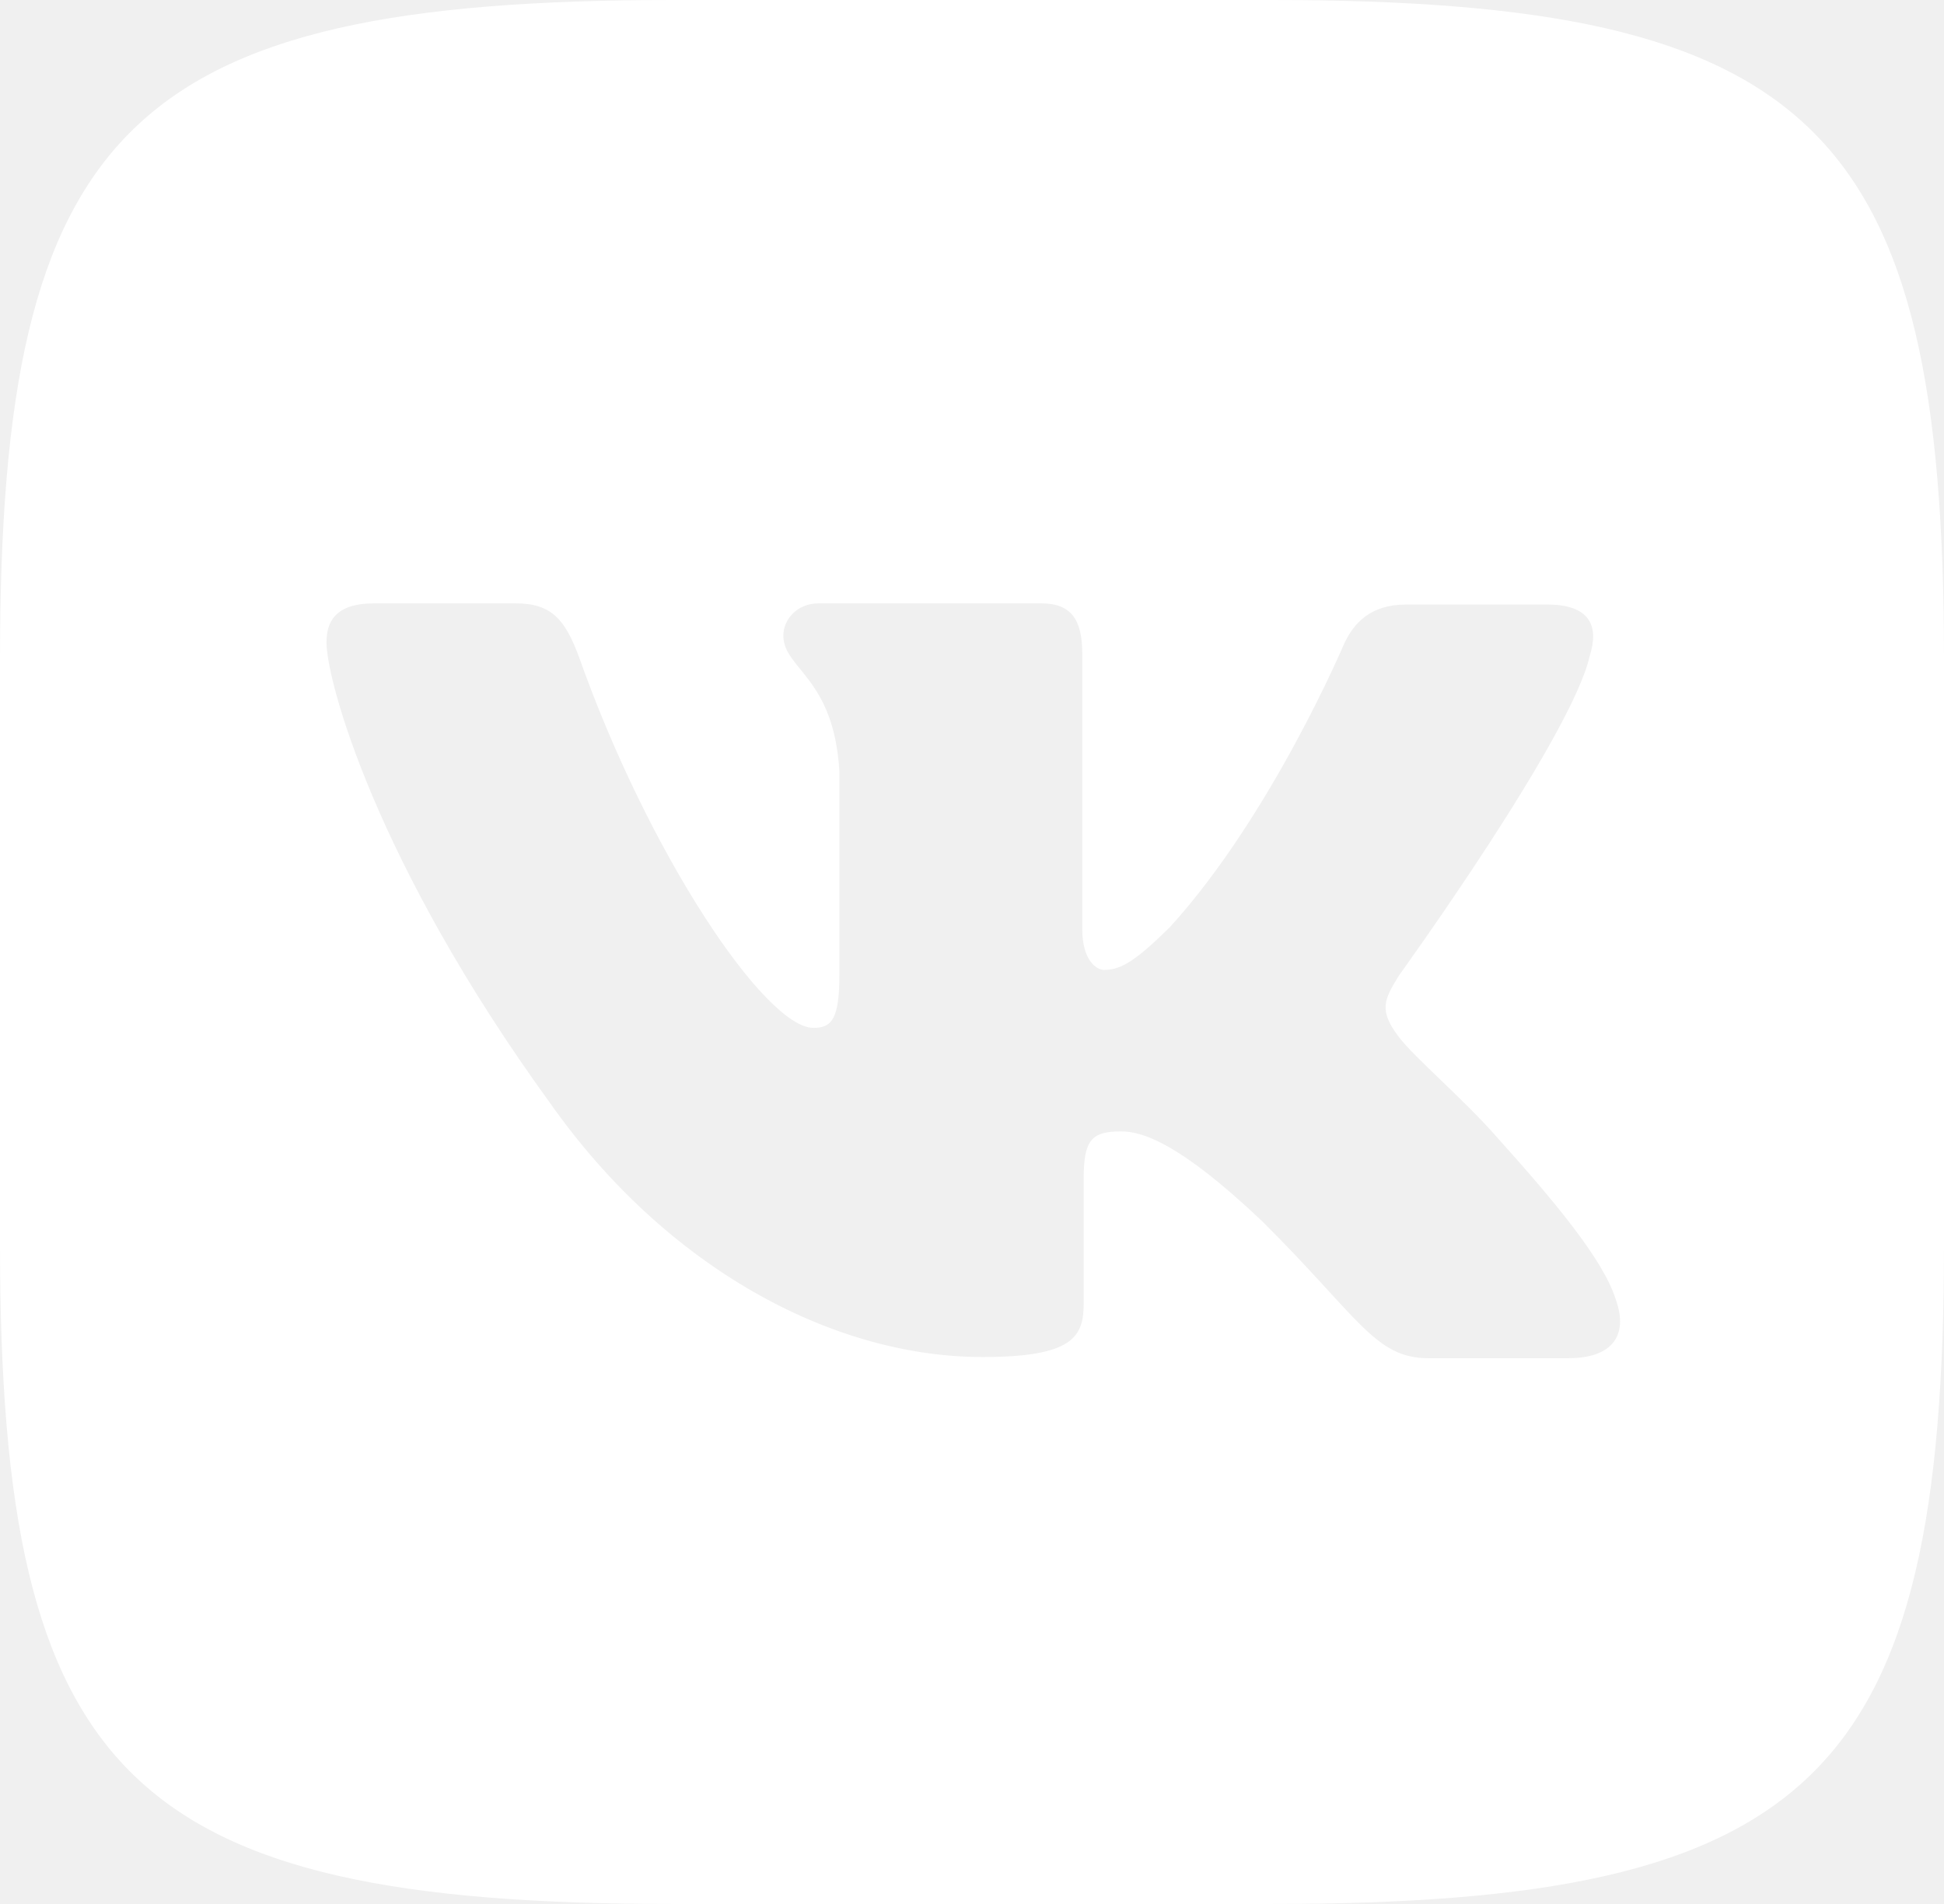
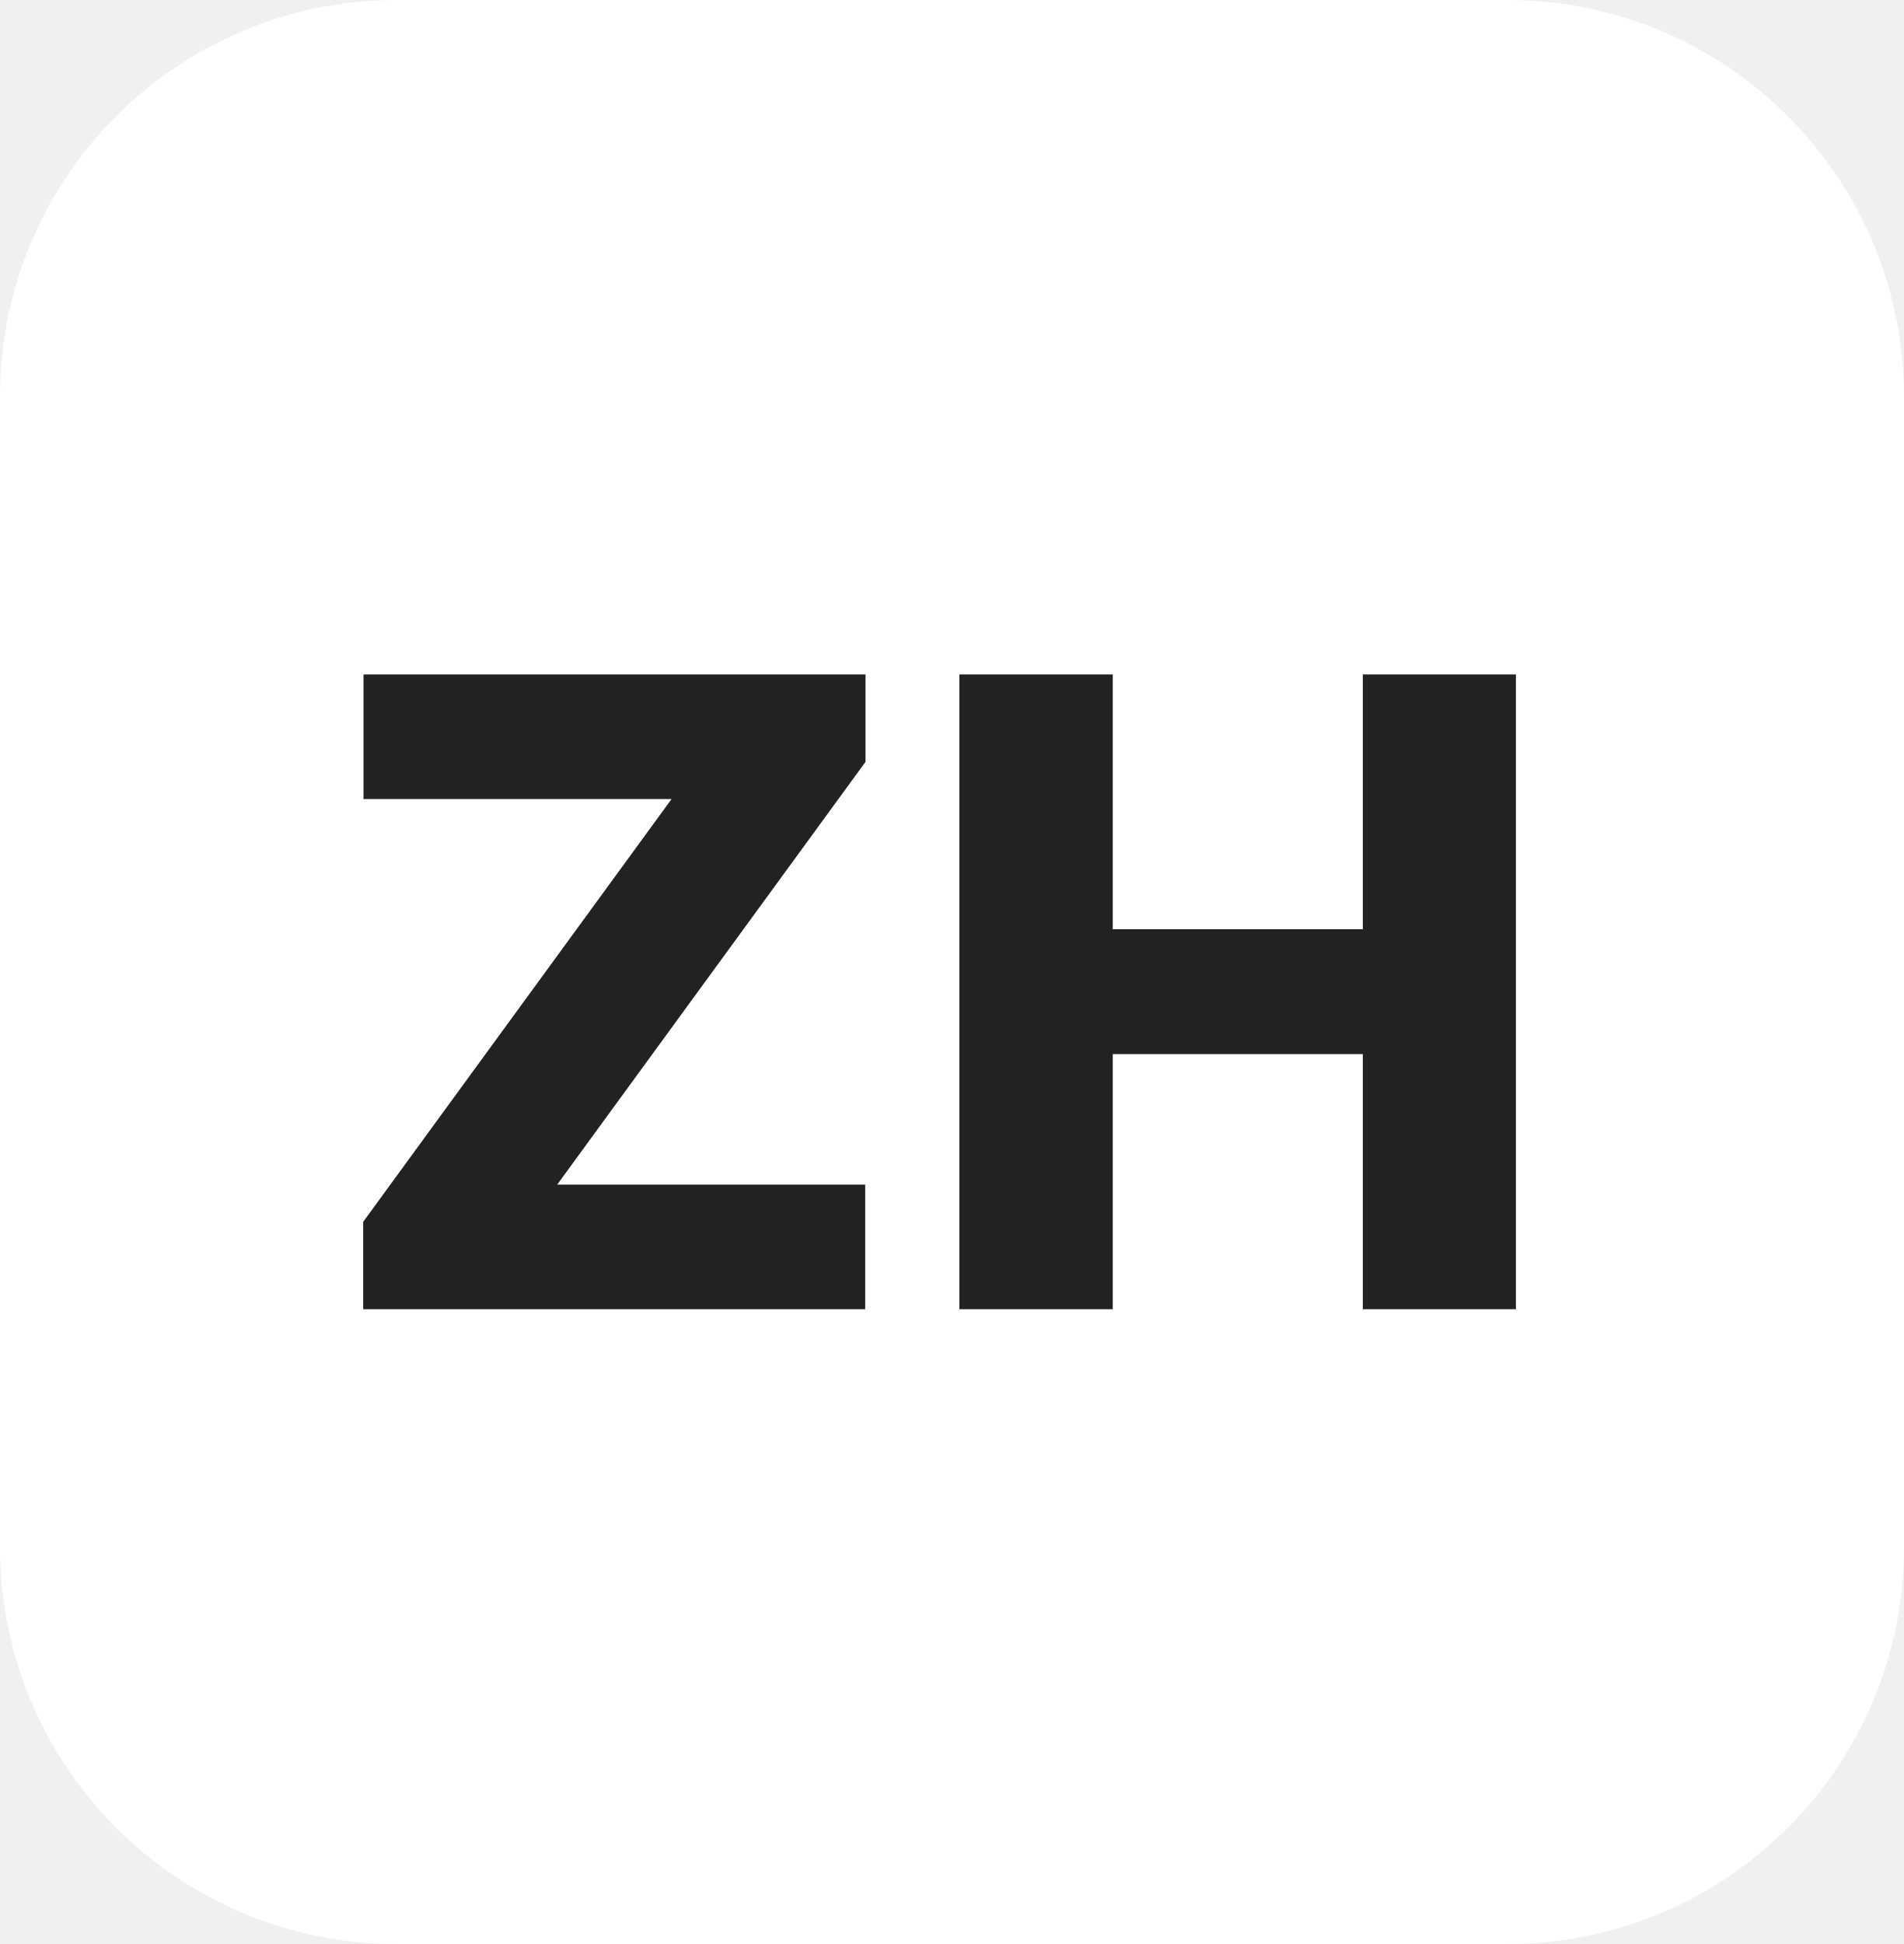
- <svg xmlns="http://www.w3.org/2000/svg" width="49" height="48" viewBox="0 0 49 48" fill="none">
-   <path d="M32.02 0H16.98C3.254 0 0 3.187 0 16.633V31.367C0 44.813 3.254 48 16.98 48H32.02C45.746 48 49 44.813 49 31.367V16.633C49 3.187 45.714 0 32.02 0ZM39.557 34.241H36C34.653 34.241 34.238 33.194 31.814 30.788C29.708 28.789 28.776 28.523 28.257 28.523C27.523 28.523 27.315 28.726 27.315 29.711V32.859C27.315 33.704 27.044 34.211 24.763 34.211C20.99 34.211 16.803 31.976 13.868 27.812C9.441 21.71 8.23 17.14 8.23 16.195C8.23 15.687 8.437 15.211 9.434 15.211H12.998C13.9 15.211 14.243 15.617 14.594 16.562C16.356 21.547 19.292 25.913 20.503 25.913C20.95 25.913 21.157 25.711 21.157 24.593V19.445C21.02 17.071 19.745 16.867 19.745 16.024C19.745 15.617 20.088 15.211 20.637 15.211H26.243C27.001 15.211 27.28 15.617 27.28 16.492V23.437C27.28 24.187 27.623 24.452 27.83 24.452C28.277 24.452 28.66 24.187 29.488 23.374C32.048 20.561 33.882 16.225 33.882 16.225C34.121 15.716 34.536 15.241 35.438 15.241H39.003C40.072 15.241 40.31 15.78 40.072 16.529C39.624 18.56 35.262 24.592 35.262 24.592C34.887 25.201 34.743 25.466 35.262 26.146C35.645 26.654 36.89 27.709 37.718 28.654C39.242 30.349 40.413 31.77 40.725 32.755C41.076 33.731 40.559 34.239 39.553 34.239L39.557 34.241Z" fill="white" />
+ <svg xmlns="http://www.w3.org/2000/svg" width="48" height="49" viewBox="0 0 48 49" fill="none">
+   <rect width="48" height="49" rx="10" fill="white" />
+   <path d="M9.156 33V30.797L16.93 20.141H9.164V17H21.82V19.203L14.047 29.859H21.812V33H9.156ZM24.186 33V17H28.053V23.422H34.357V17H38.217V33H34.357V26.57H28.053V33H24.186Z" fill="#222222" />
</svg>
